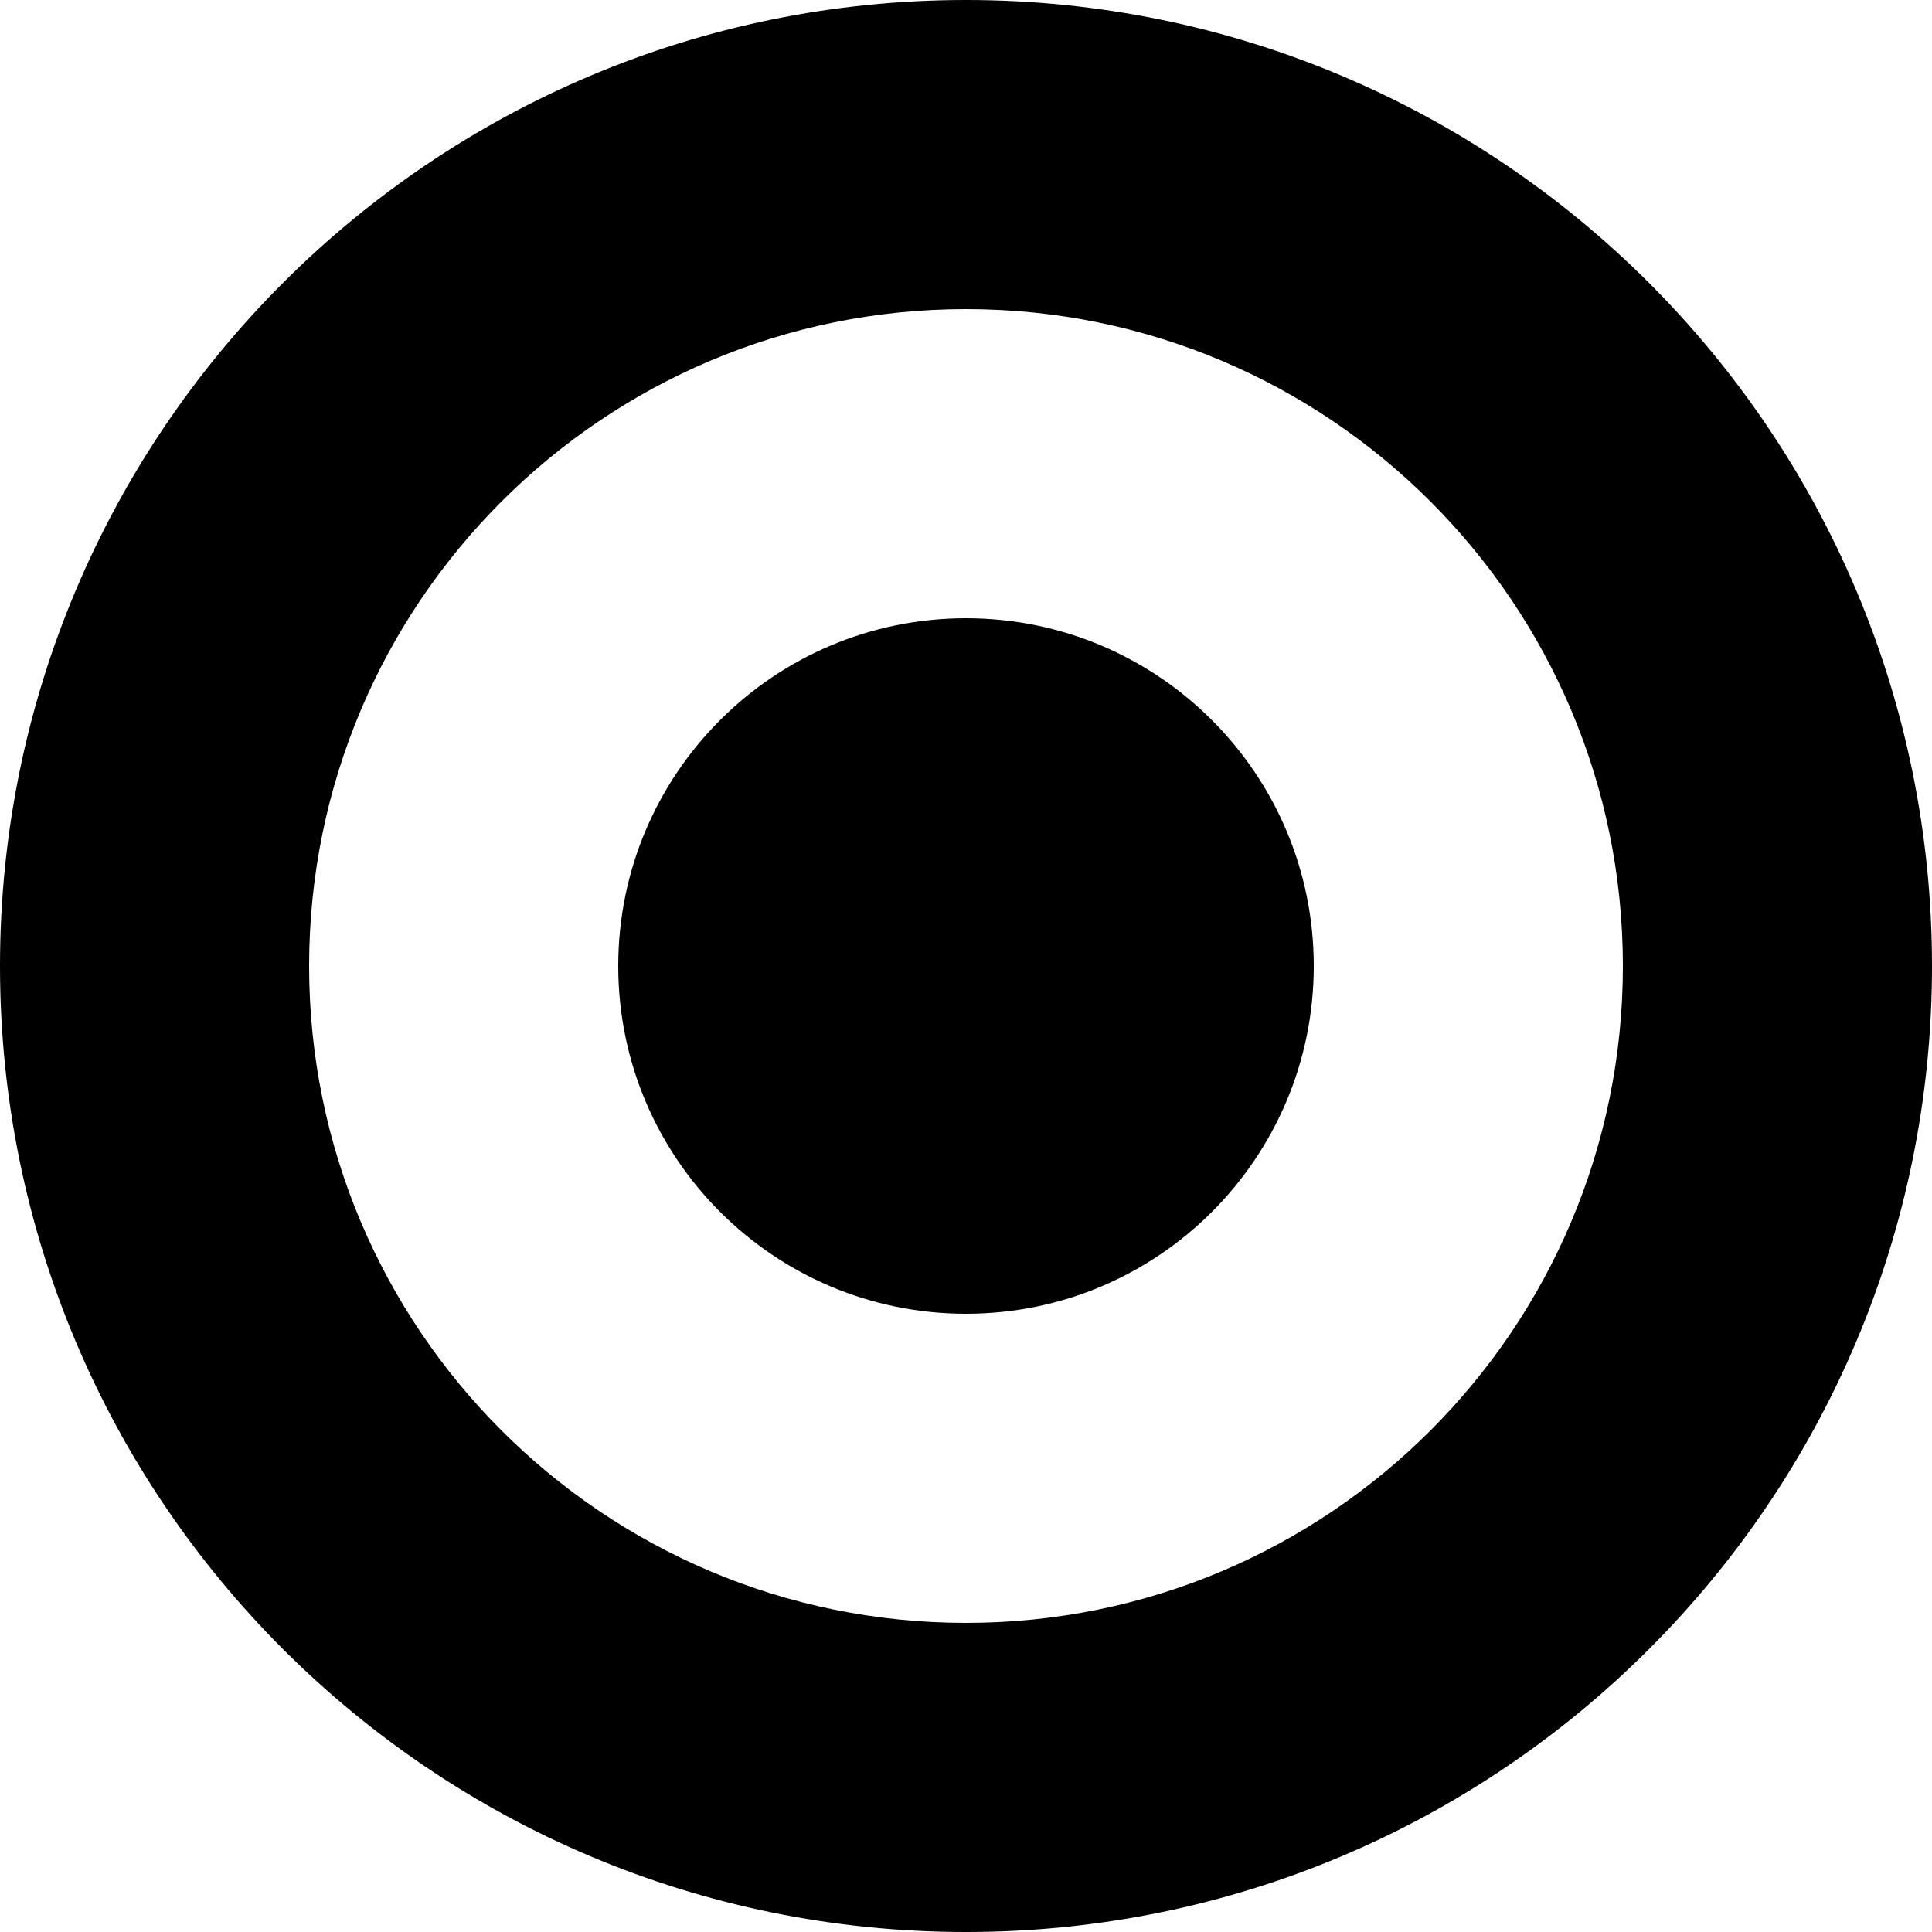
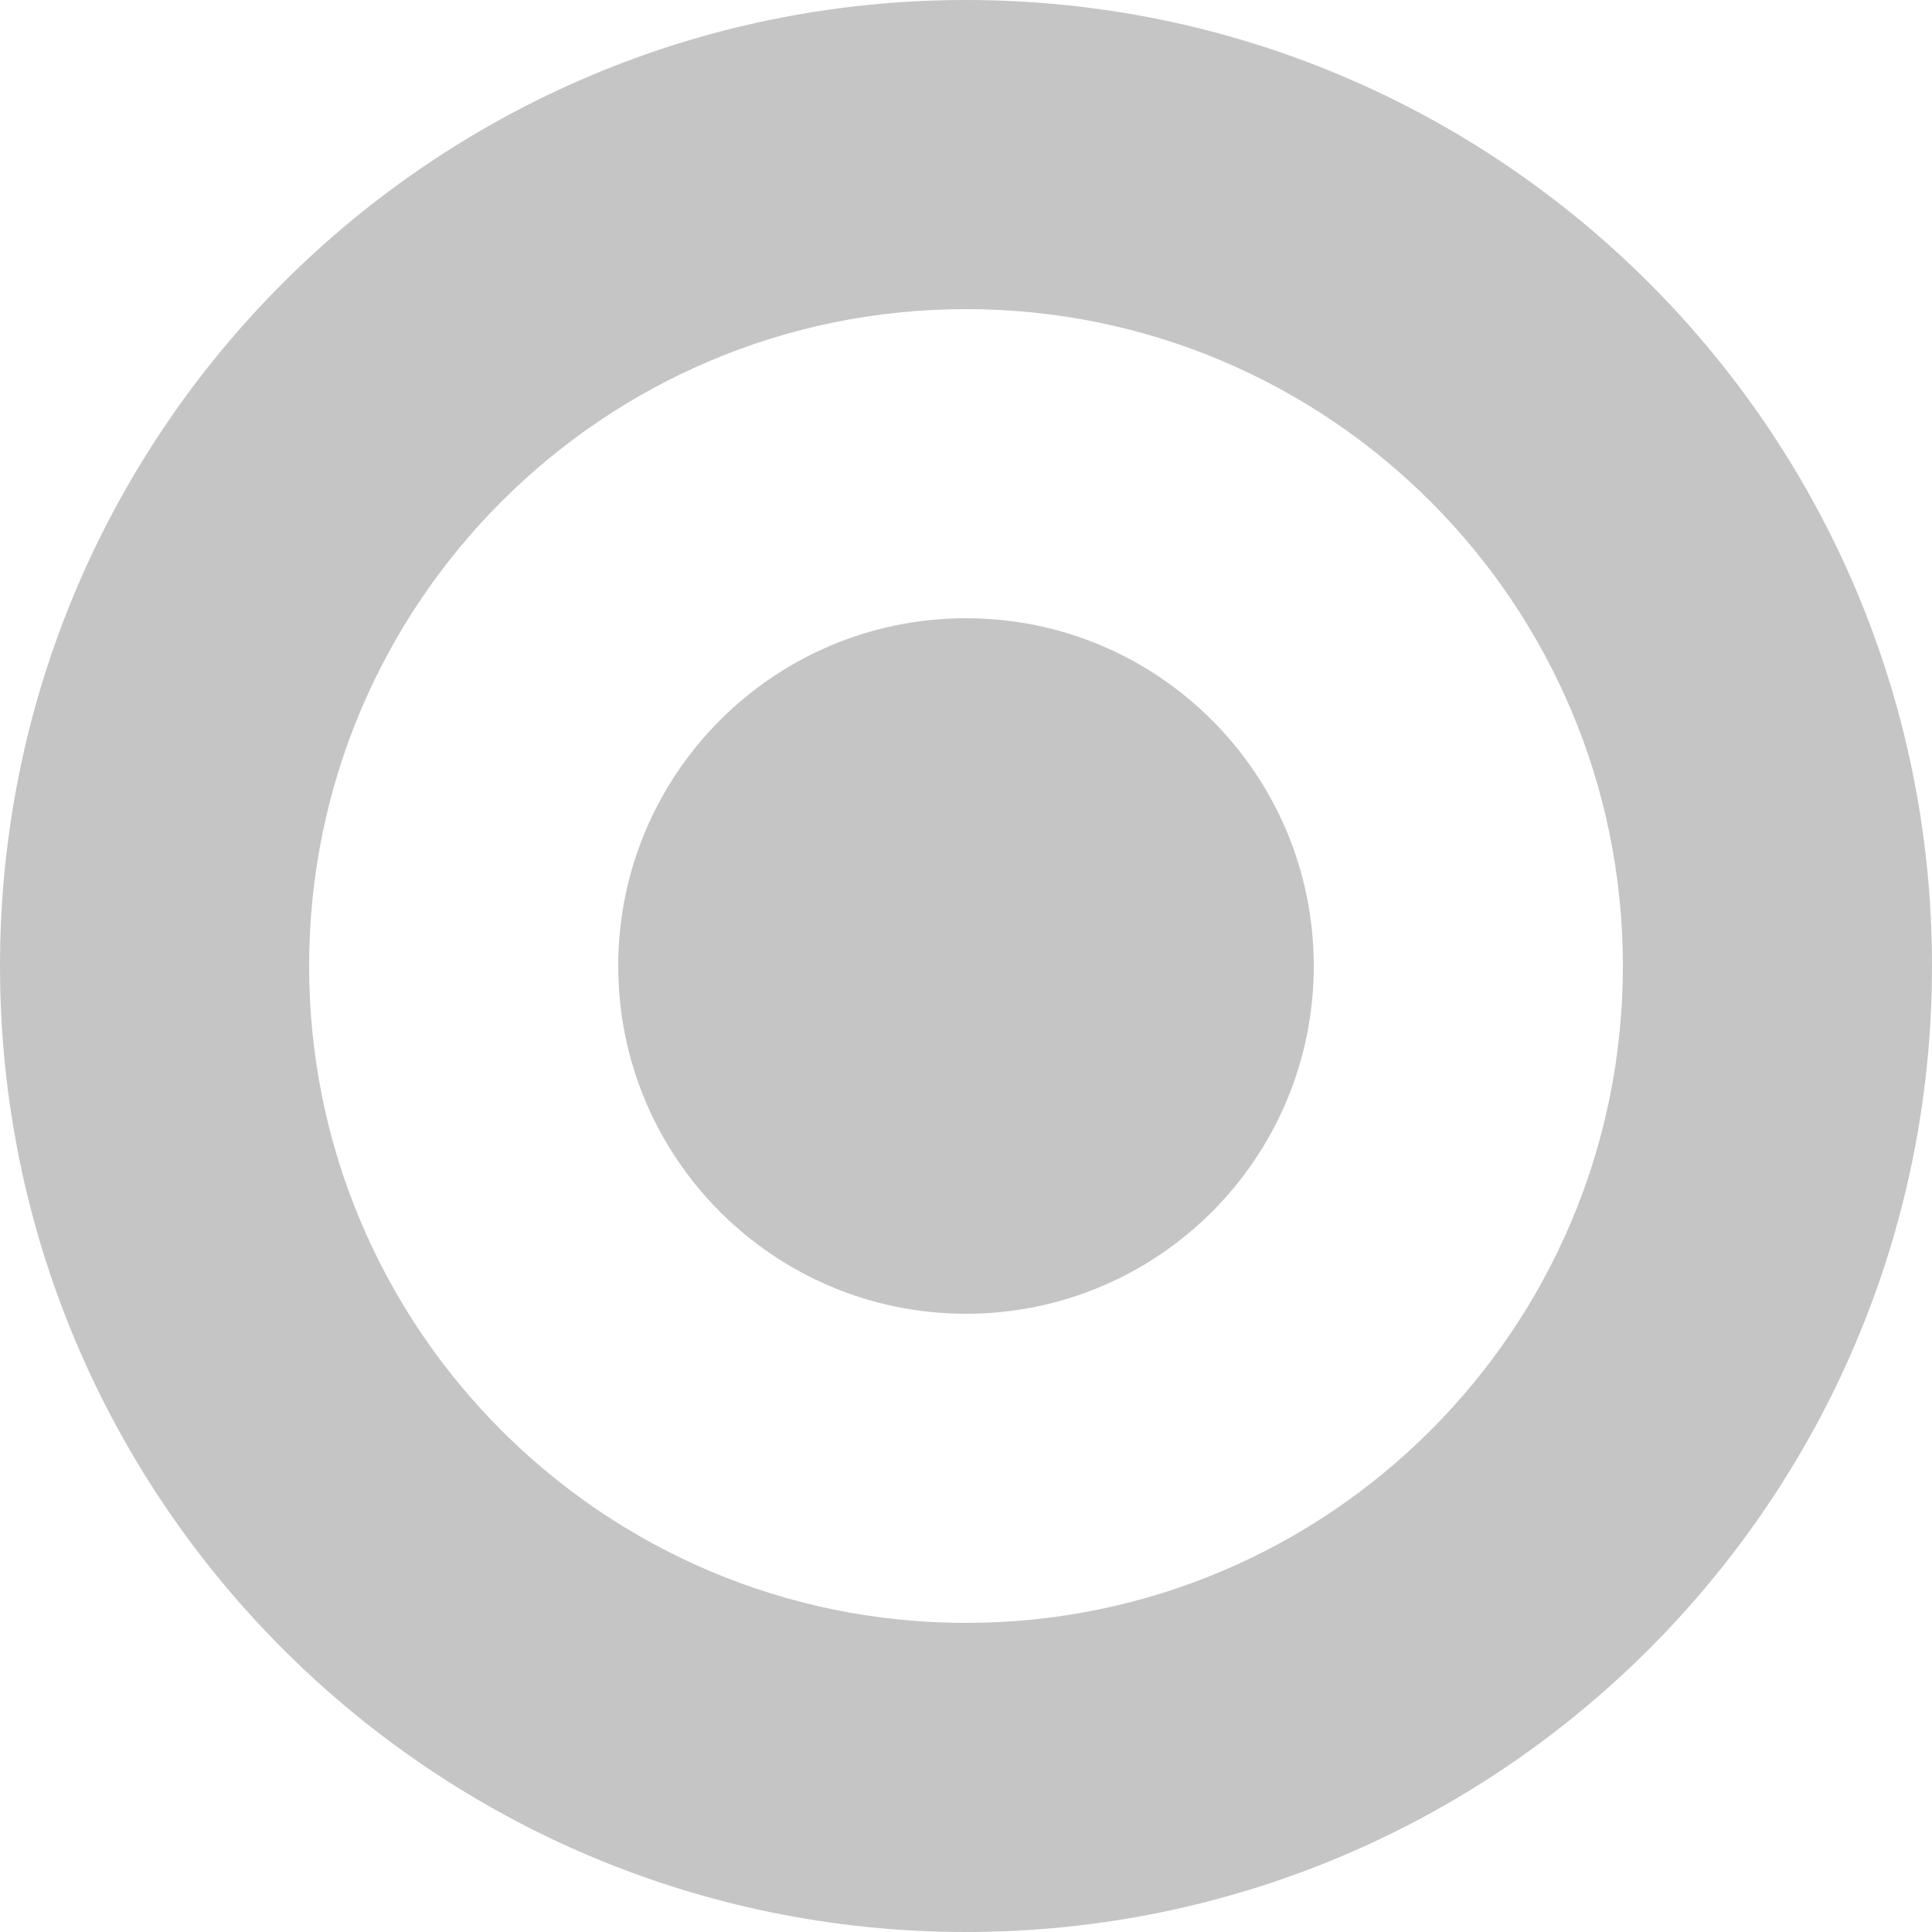
<svg xmlns="http://www.w3.org/2000/svg" width="25" height="25">
-   <path d="M12.5 4a8.5 8.5 0 110 17 8.5 8.5 0 010-17m0-4a12.5 12.5 0 100 25 12.5 12.5 0 000-25z" />
-   <circle cx="12.5" cy="12.5" r="4.5" />
+   <path fill="#c5c5c5" d="M12.5 4a8.5 8.5 0 110 17 8.5 8.5 0 010-17m0-4a12.5 12.5 0 100 25 12.5 12.5 0 000-25z" />
+   <circle fill="#c5c5c5" cx="12.5" cy="12.5" r="4.5" />
</svg>
